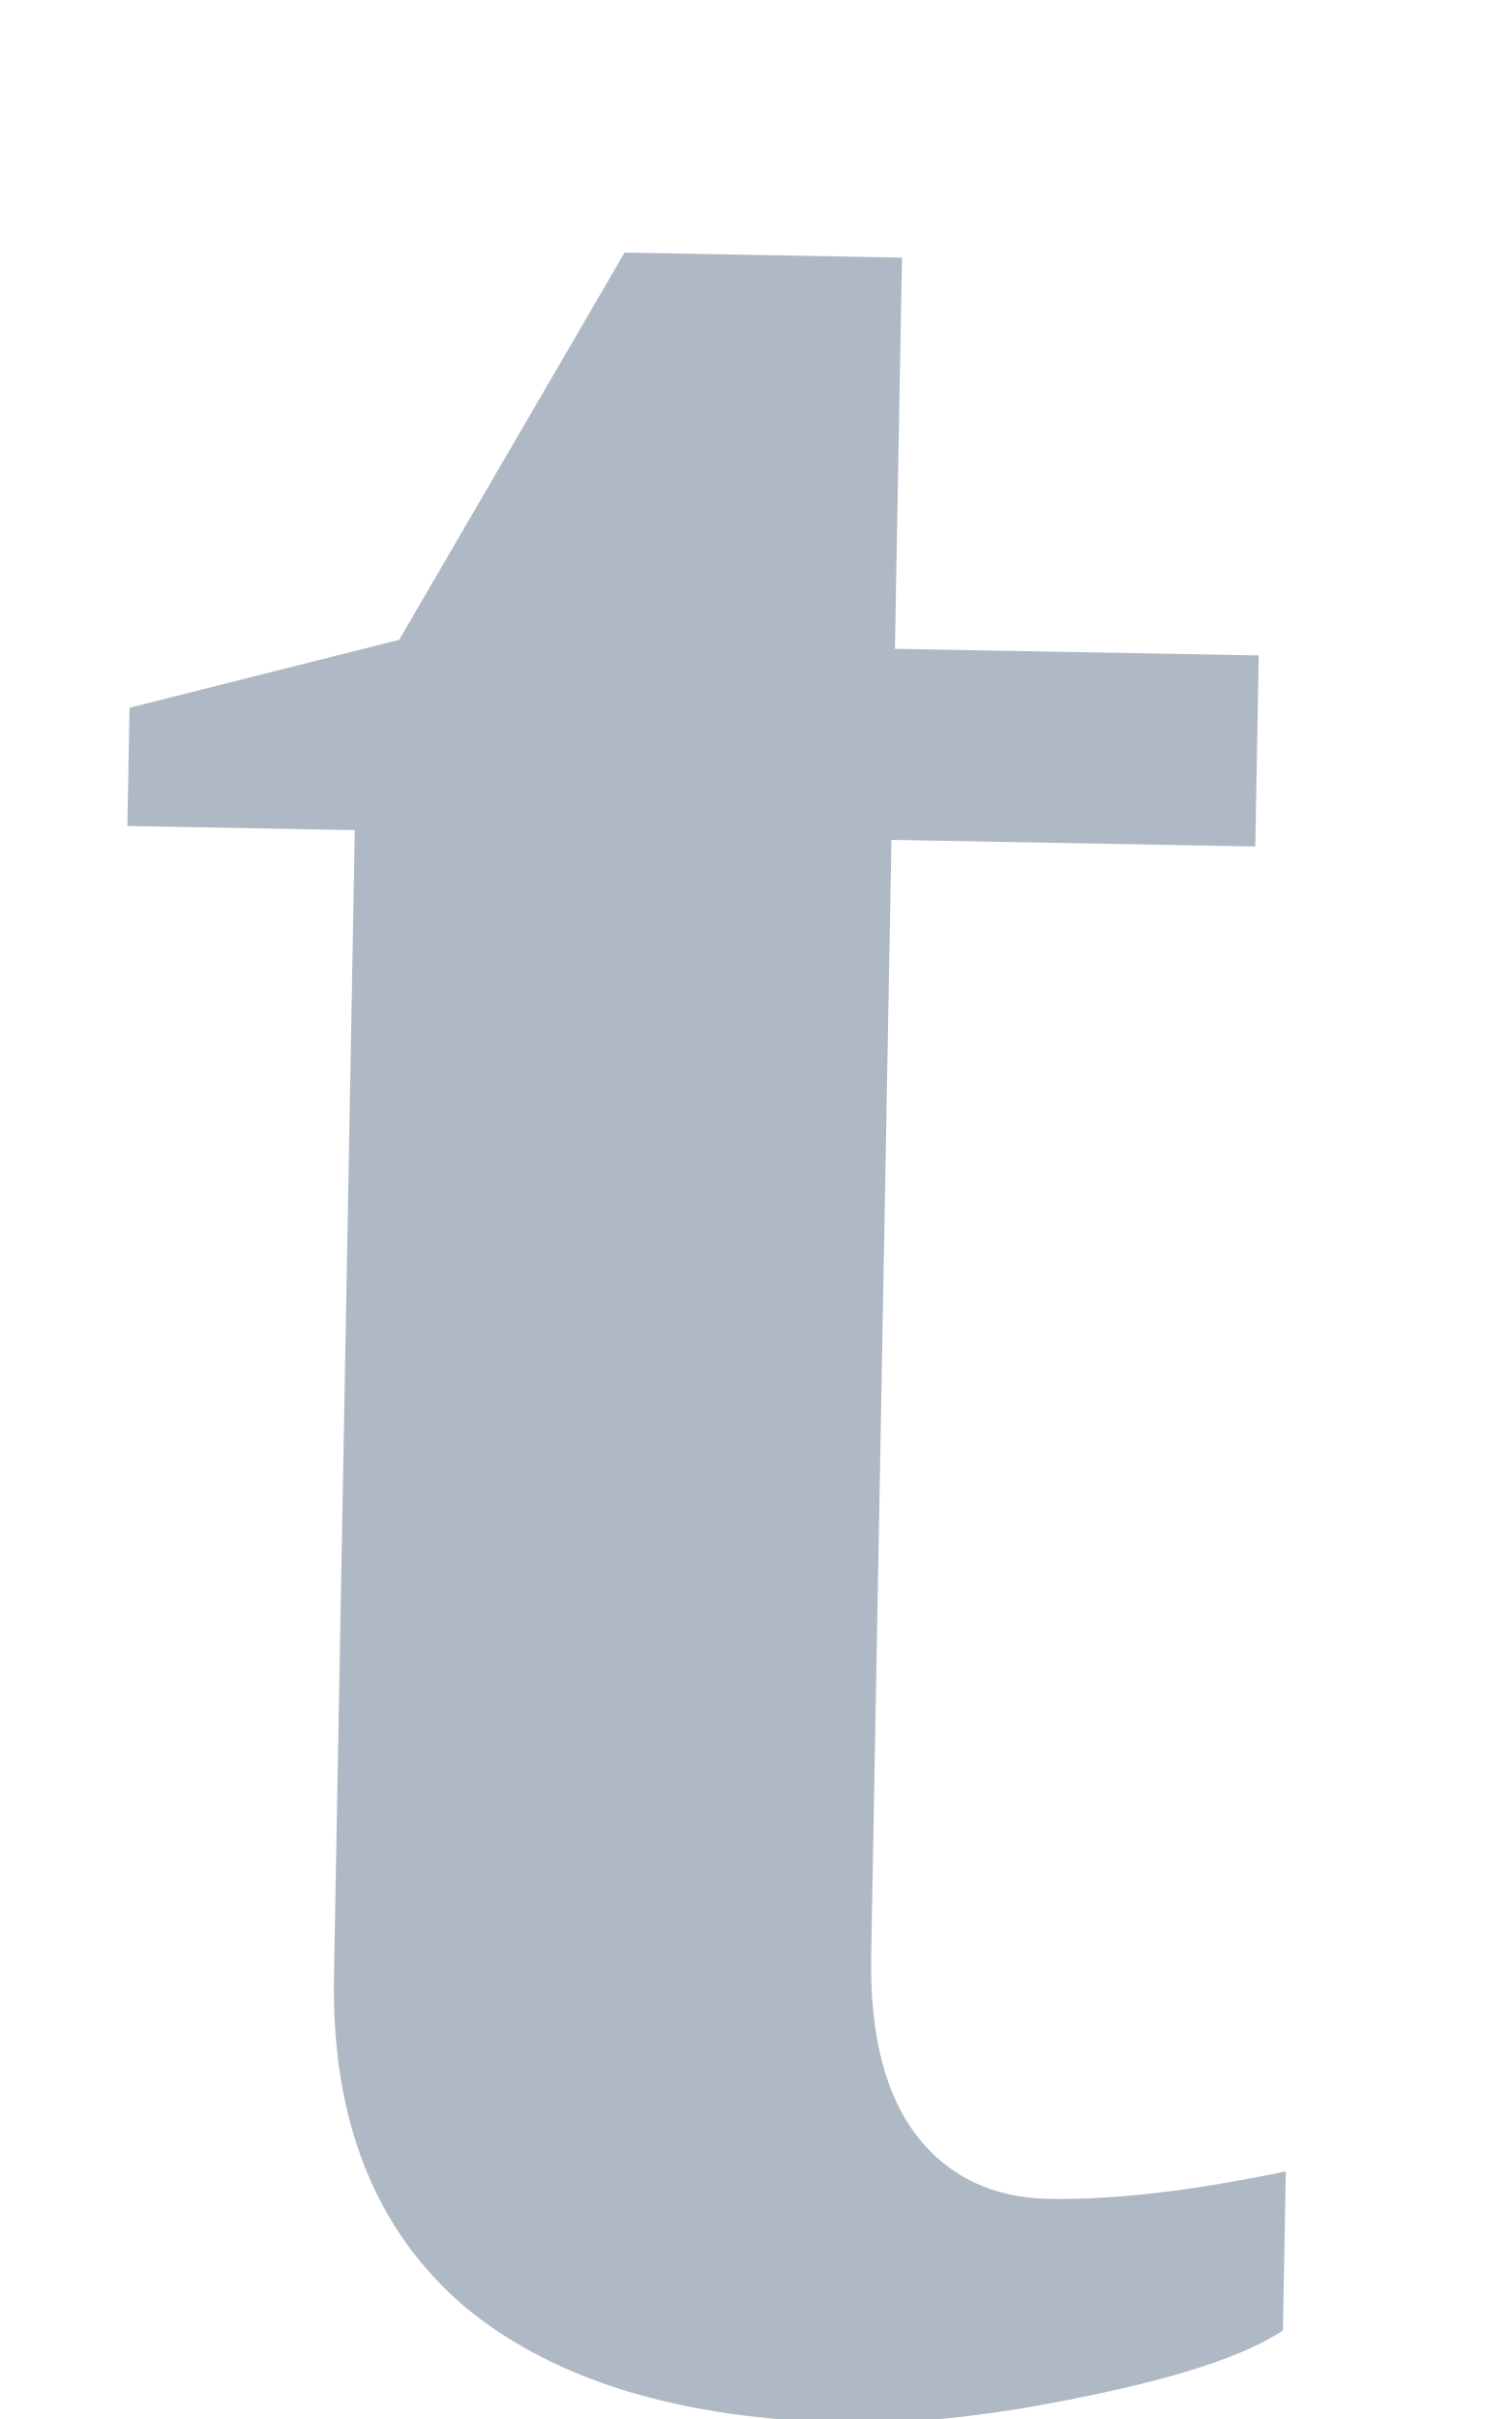
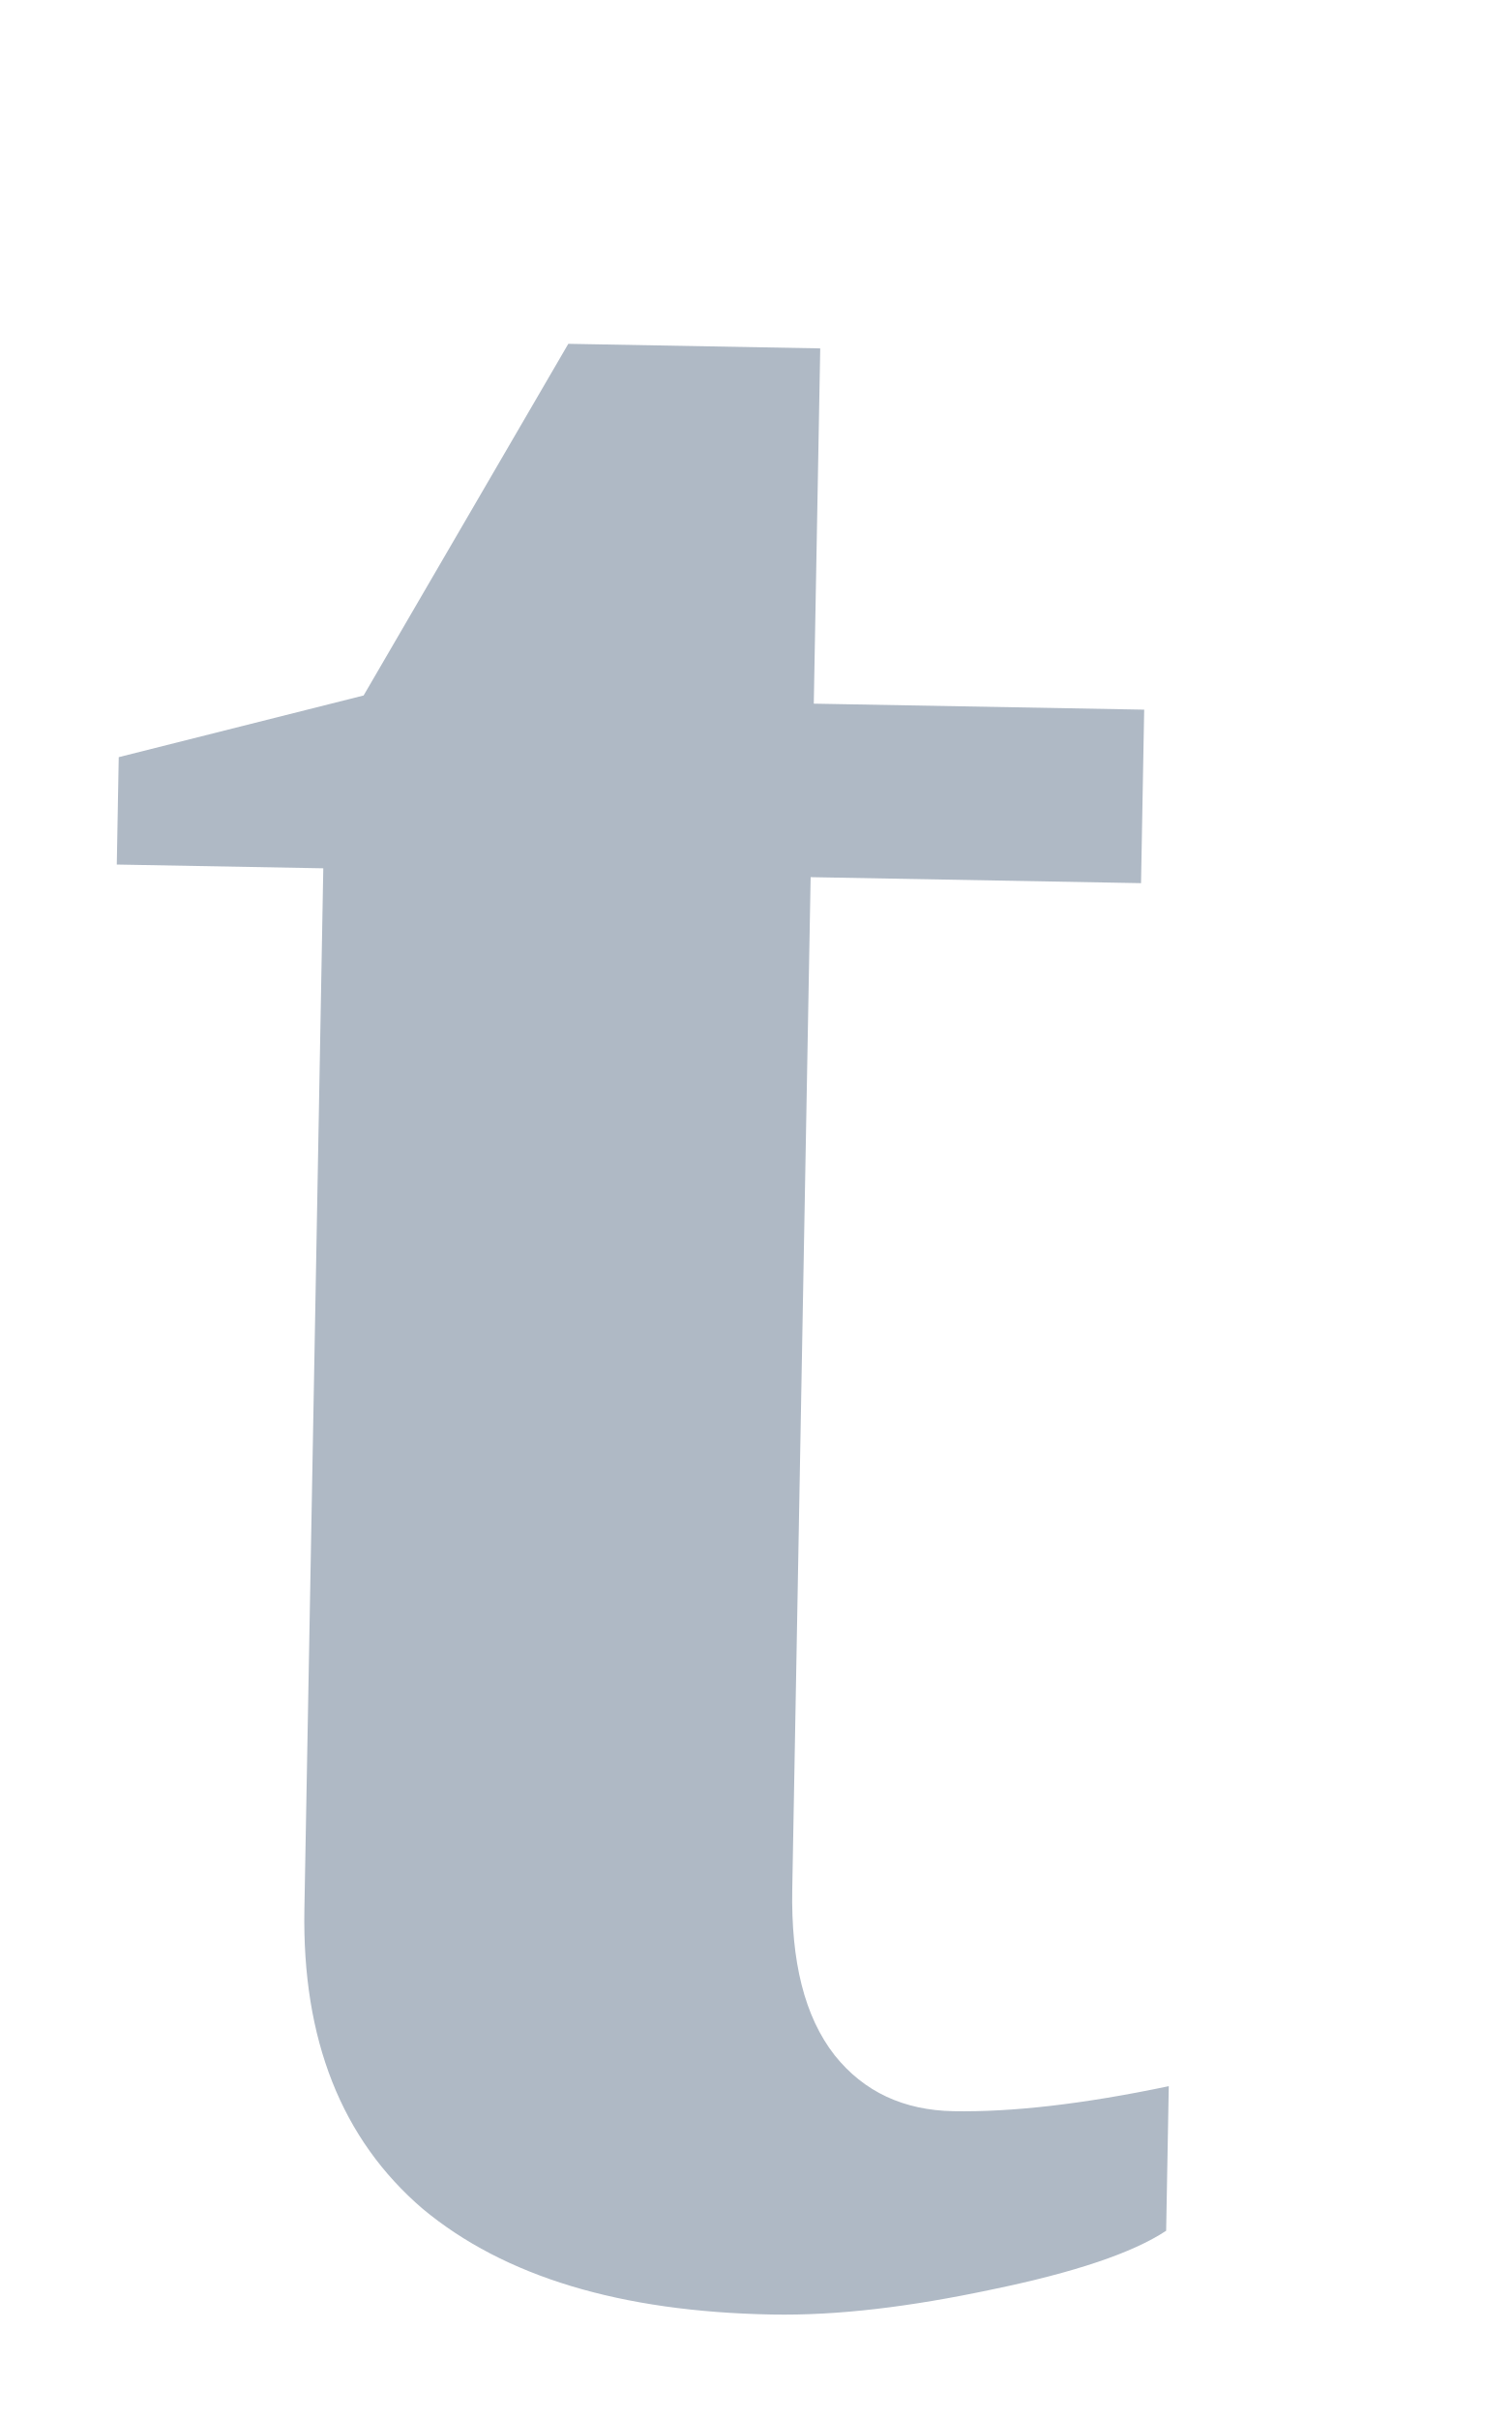
<svg xmlns="http://www.w3.org/2000/svg" width="10" height="16">
  <g>
-     <rect fill="none" id="canvas_background" height="18" width="18" y="-1" x="-1" />
+     <rect x="-1" y="-1" width="12" height="18" id="canvas_background" fill="none" />
  </g>
  <g>
-     <text style="cursor: move;" font-weight="bold" stroke="null" transform="rotate(1.040431 4.563961,7.314491) matrix(1.926039,0,0,1.926039,-2.402884,-13.93213) " xml:space="preserve" text-anchor="start" font-family="'Times New Roman', Times, serif" font-size="13" id="svg_3" y="15.418" x="1.466" stroke-opacity="null" stroke-width="0" fill="#afb9c5">t</text>
+     <text fill="#afb9c5" stroke-width="0" stroke-opacity="null" x="1.48" y="16.222" id="svg_3" font-size="13" font-family="'Times New Roman', Times, serif" text-anchor="start" xml:space="preserve" transform="rotate(1.040431 4.152663,7.369009) matrix(1.749004,0,0,1.749004,-2.201337,-13.30183) " stroke="null" font-weight="bold">t</text>
  </g>
</svg>
